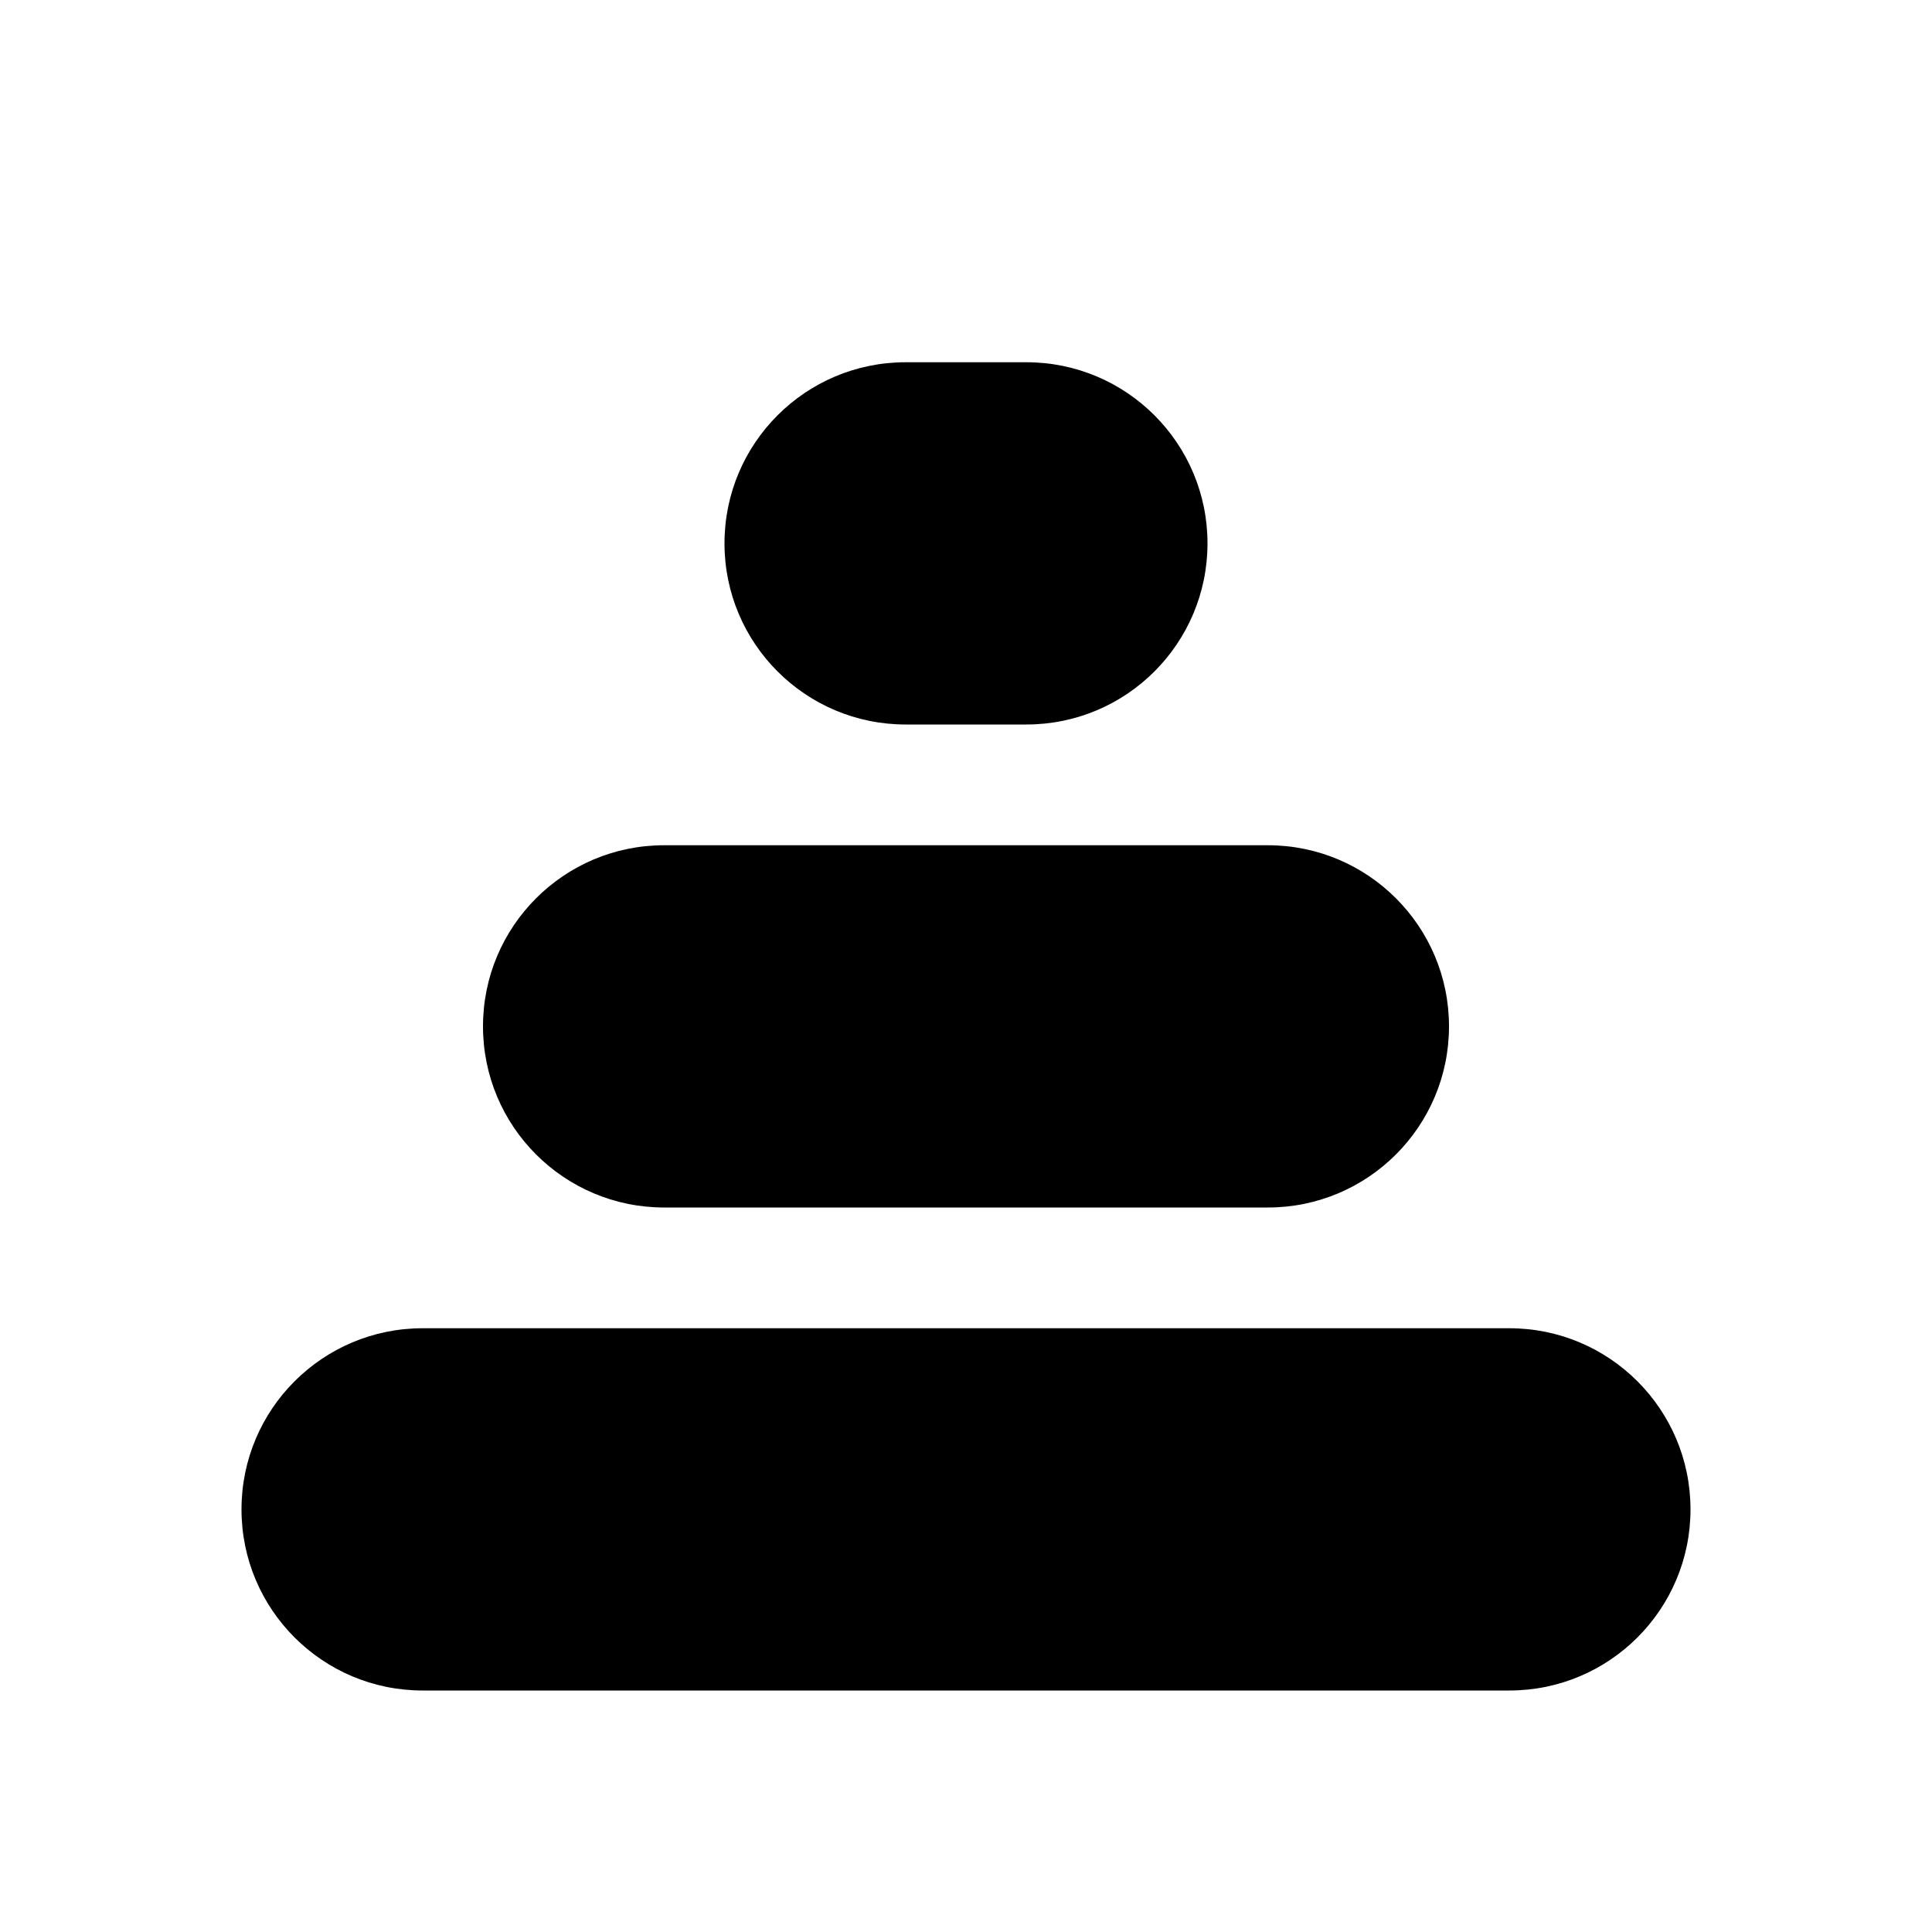
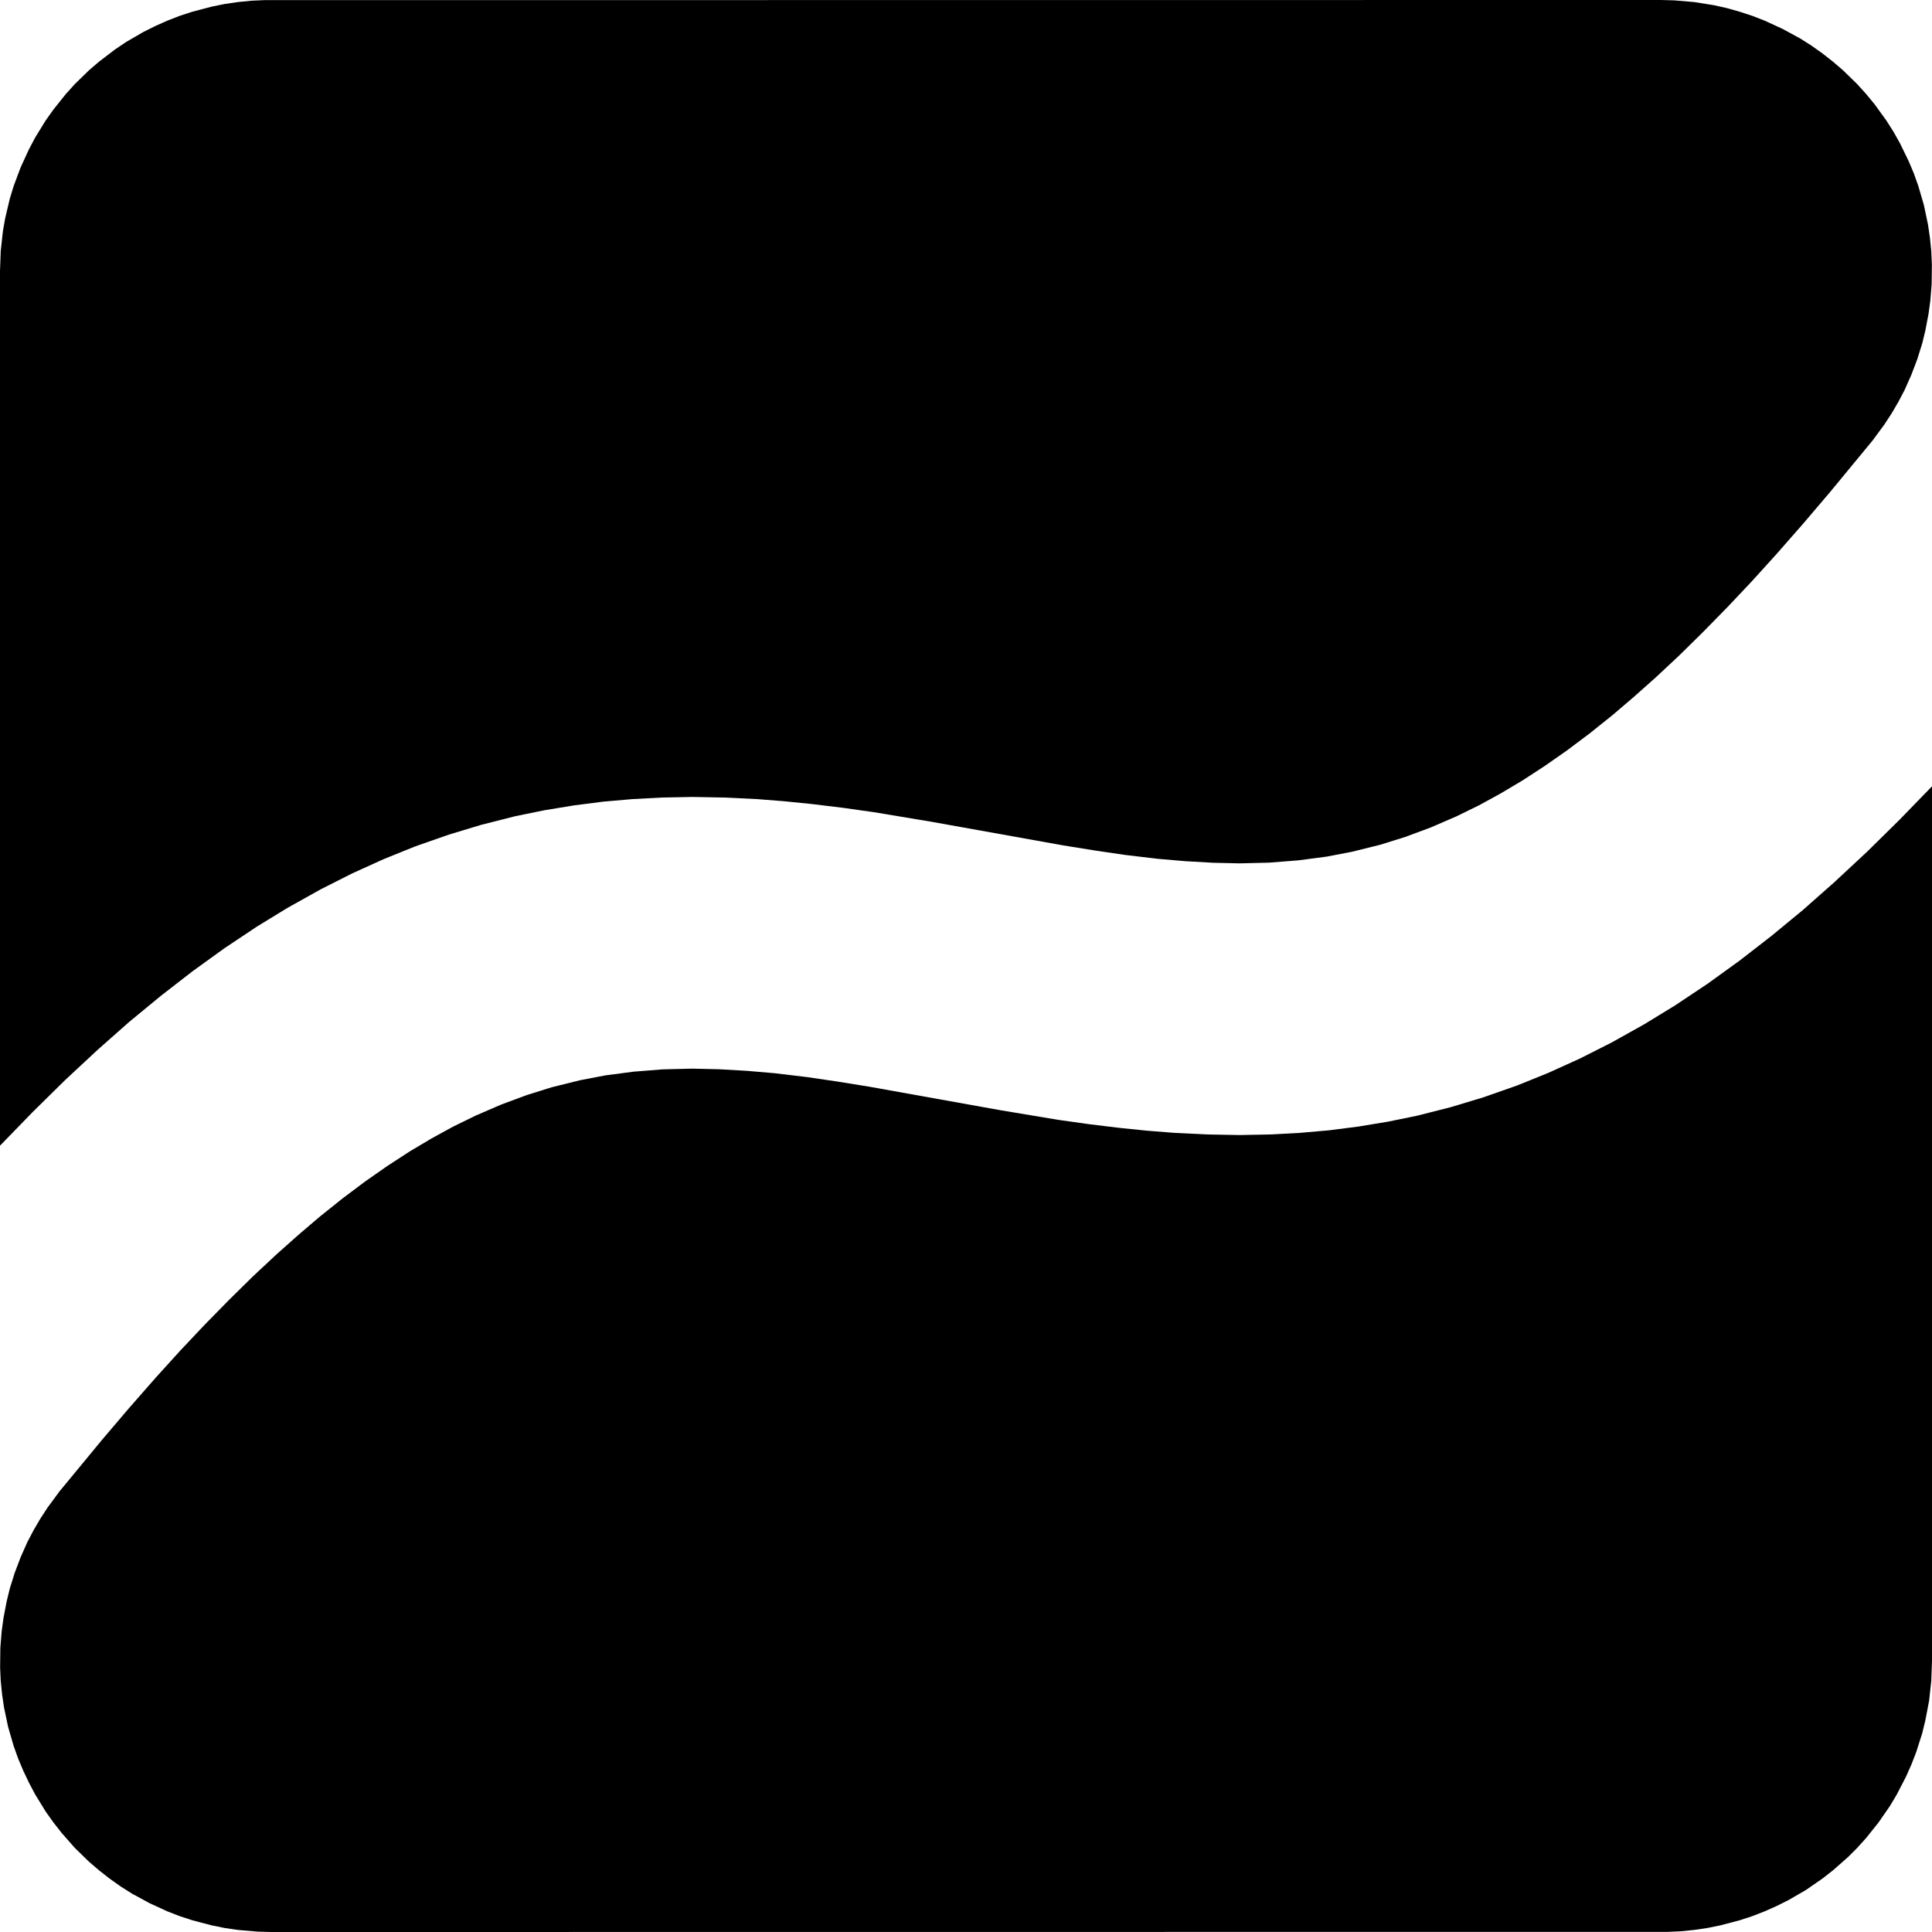
<svg xmlns="http://www.w3.org/2000/svg" viewBox="0 0 16 16">
-   <rect x="2" y="11" width="12" height="3" rx="1.5" fill="#000" />
-   <rect x="4" y="7" width="8" height="3" rx="1.5" fill="#000" />
-   <rect x="6" y="3" width="4" height="3" rx="1.5" fill="#000" />
+   <path fill="#000" d="M15.994 2.08L15.983 1.97L15.967 1.861L15.933 1.699L15.887 1.541L15.85 1.437L15.807 1.335L15.735 1.187L15.681 1.091L15.622 0.998L15.525 0.864L15.455 0.779L15.381 0.697L15.263 0.582L15.179 0.51L15.092 0.442L15.002 0.378L14.909 0.319L14.764 0.24L14.614 0.171L14.511 0.131L14.407 0.097L14.301 0.067L14.193 0.043L14.03 0.017L13.865 0.003L13.755 0L2.19 0.001L2.08 0.006L1.97 0.017L1.861 0.033L1.753 0.055L1.593 0.097L1.489 0.131L1.386 0.171L1.285 0.216L1.187 0.265L1.044 0.348L0.952 0.41L0.821 0.51L0.737 0.582L0.619 0.697L0.545 0.779L0.442 0.908L0.378 0.998L0.292 1.138L0.24 1.236L0.171 1.386L0.113 1.541L0.081 1.646L0.043 1.807L0.024 1.915L0.006 2.08L0 2.245L0 9.488L0.269 9.211L0.539 8.945L0.811 8.692L1.07 8.463L1.331 8.248L1.594 8.044L1.86 7.852L2.127 7.674L2.382 7.518L2.654 7.366L2.915 7.234L3.175 7.116L3.437 7.01L3.717 6.912L3.985 6.831L4.269 6.759L4.51 6.71L4.753 6.67L4.995 6.639L5.236 6.618L5.478 6.605L5.734 6.6L6.004 6.605L6.272 6.618L6.5 6.636L6.726 6.659L6.981 6.69L7.236 6.726L7.711 6.805L8.804 7.001L9.071 7.044L9.316 7.08L9.584 7.112L9.817 7.132L10.045 7.145L10.267 7.15L10.512 7.144L10.752 7.125L10.988 7.094L11.196 7.054L11.43 6.996L11.638 6.931L11.848 6.853L12.061 6.761L12.249 6.669L12.426 6.572L12.606 6.465L12.789 6.346L12.974 6.217L13.162 6.076L13.352 5.924L13.529 5.773L13.709 5.613L13.906 5.429L14.104 5.234L14.305 5.029L14.507 4.815L14.711 4.59L14.932 4.338L15.155 4.076L15.508 3.648L15.606 3.515L15.666 3.423L15.722 3.327L15.773 3.23L15.829 3.104L15.878 2.975L15.919 2.844L15.945 2.737L15.971 2.601L15.986 2.492L15.997 2.355L15.999 2.19ZM0.006 13.92L0.017 14.03L0.033 14.139L0.067 14.301L0.113 14.459L0.15 14.563L0.193 14.665L0.24 14.764L0.292 14.862L0.378 15.002L0.442 15.092L0.51 15.179L0.619 15.303L0.737 15.418L0.821 15.49L0.908 15.558L0.998 15.622L1.091 15.681L1.236 15.76L1.386 15.829L1.489 15.869L1.593 15.903L1.753 15.945L1.861 15.967L1.97 15.983L2.135 15.997L2.245 16L13.81 15.999L13.92 15.994L14.03 15.983L14.139 15.967L14.247 15.945L14.407 15.903L14.511 15.869L14.614 15.829L14.715 15.784L14.813 15.735L14.956 15.652L15.092 15.558L15.179 15.49L15.303 15.381L15.381 15.303L15.455 15.221L15.558 15.092L15.652 14.956L15.708 14.862L15.784 14.715L15.829 14.614L15.869 14.511L15.919 14.354L15.945 14.247L15.976 14.085L15.994 13.92L16 13.755L16 6.512L15.731 6.789L15.461 7.055L15.189 7.308L14.93 7.537L14.669 7.752L14.406 7.956L14.14 8.148L13.873 8.326L13.618 8.482L13.346 8.634L13.085 8.766L12.825 8.884L12.563 8.99L12.283 9.088L12.015 9.169L11.731 9.241L11.49 9.29L11.247 9.33L11.005 9.361L10.764 9.382L10.522 9.395L10.266 9.4L9.996 9.395L9.728 9.382L9.5 9.364L9.274 9.341L9.019 9.31L8.764 9.274L8.289 9.195L7.196 8.999L6.929 8.956L6.684 8.92L6.416 8.888L6.183 8.868L5.955 8.855L5.733 8.85L5.488 8.856L5.248 8.875L5.012 8.906L4.804 8.946L4.57 9.004L4.362 9.069L4.152 9.147L3.939 9.239L3.751 9.331L3.574 9.428L3.394 9.535L3.211 9.654L3.026 9.783L2.838 9.924L2.648 10.076L2.471 10.227L2.291 10.387L2.094 10.571L1.896 10.766L1.695 10.971L1.493 11.185L1.289 11.41L1.068 11.662L0.845 11.924L0.492 12.352L0.394 12.485L0.334 12.577L0.278 12.673L0.227 12.77L0.171 12.896L0.122 13.025L0.081 13.156L0.055 13.263L0.029 13.399L0.014 13.508L0.003 13.645L0.001 13.81Z" />
</svg>
